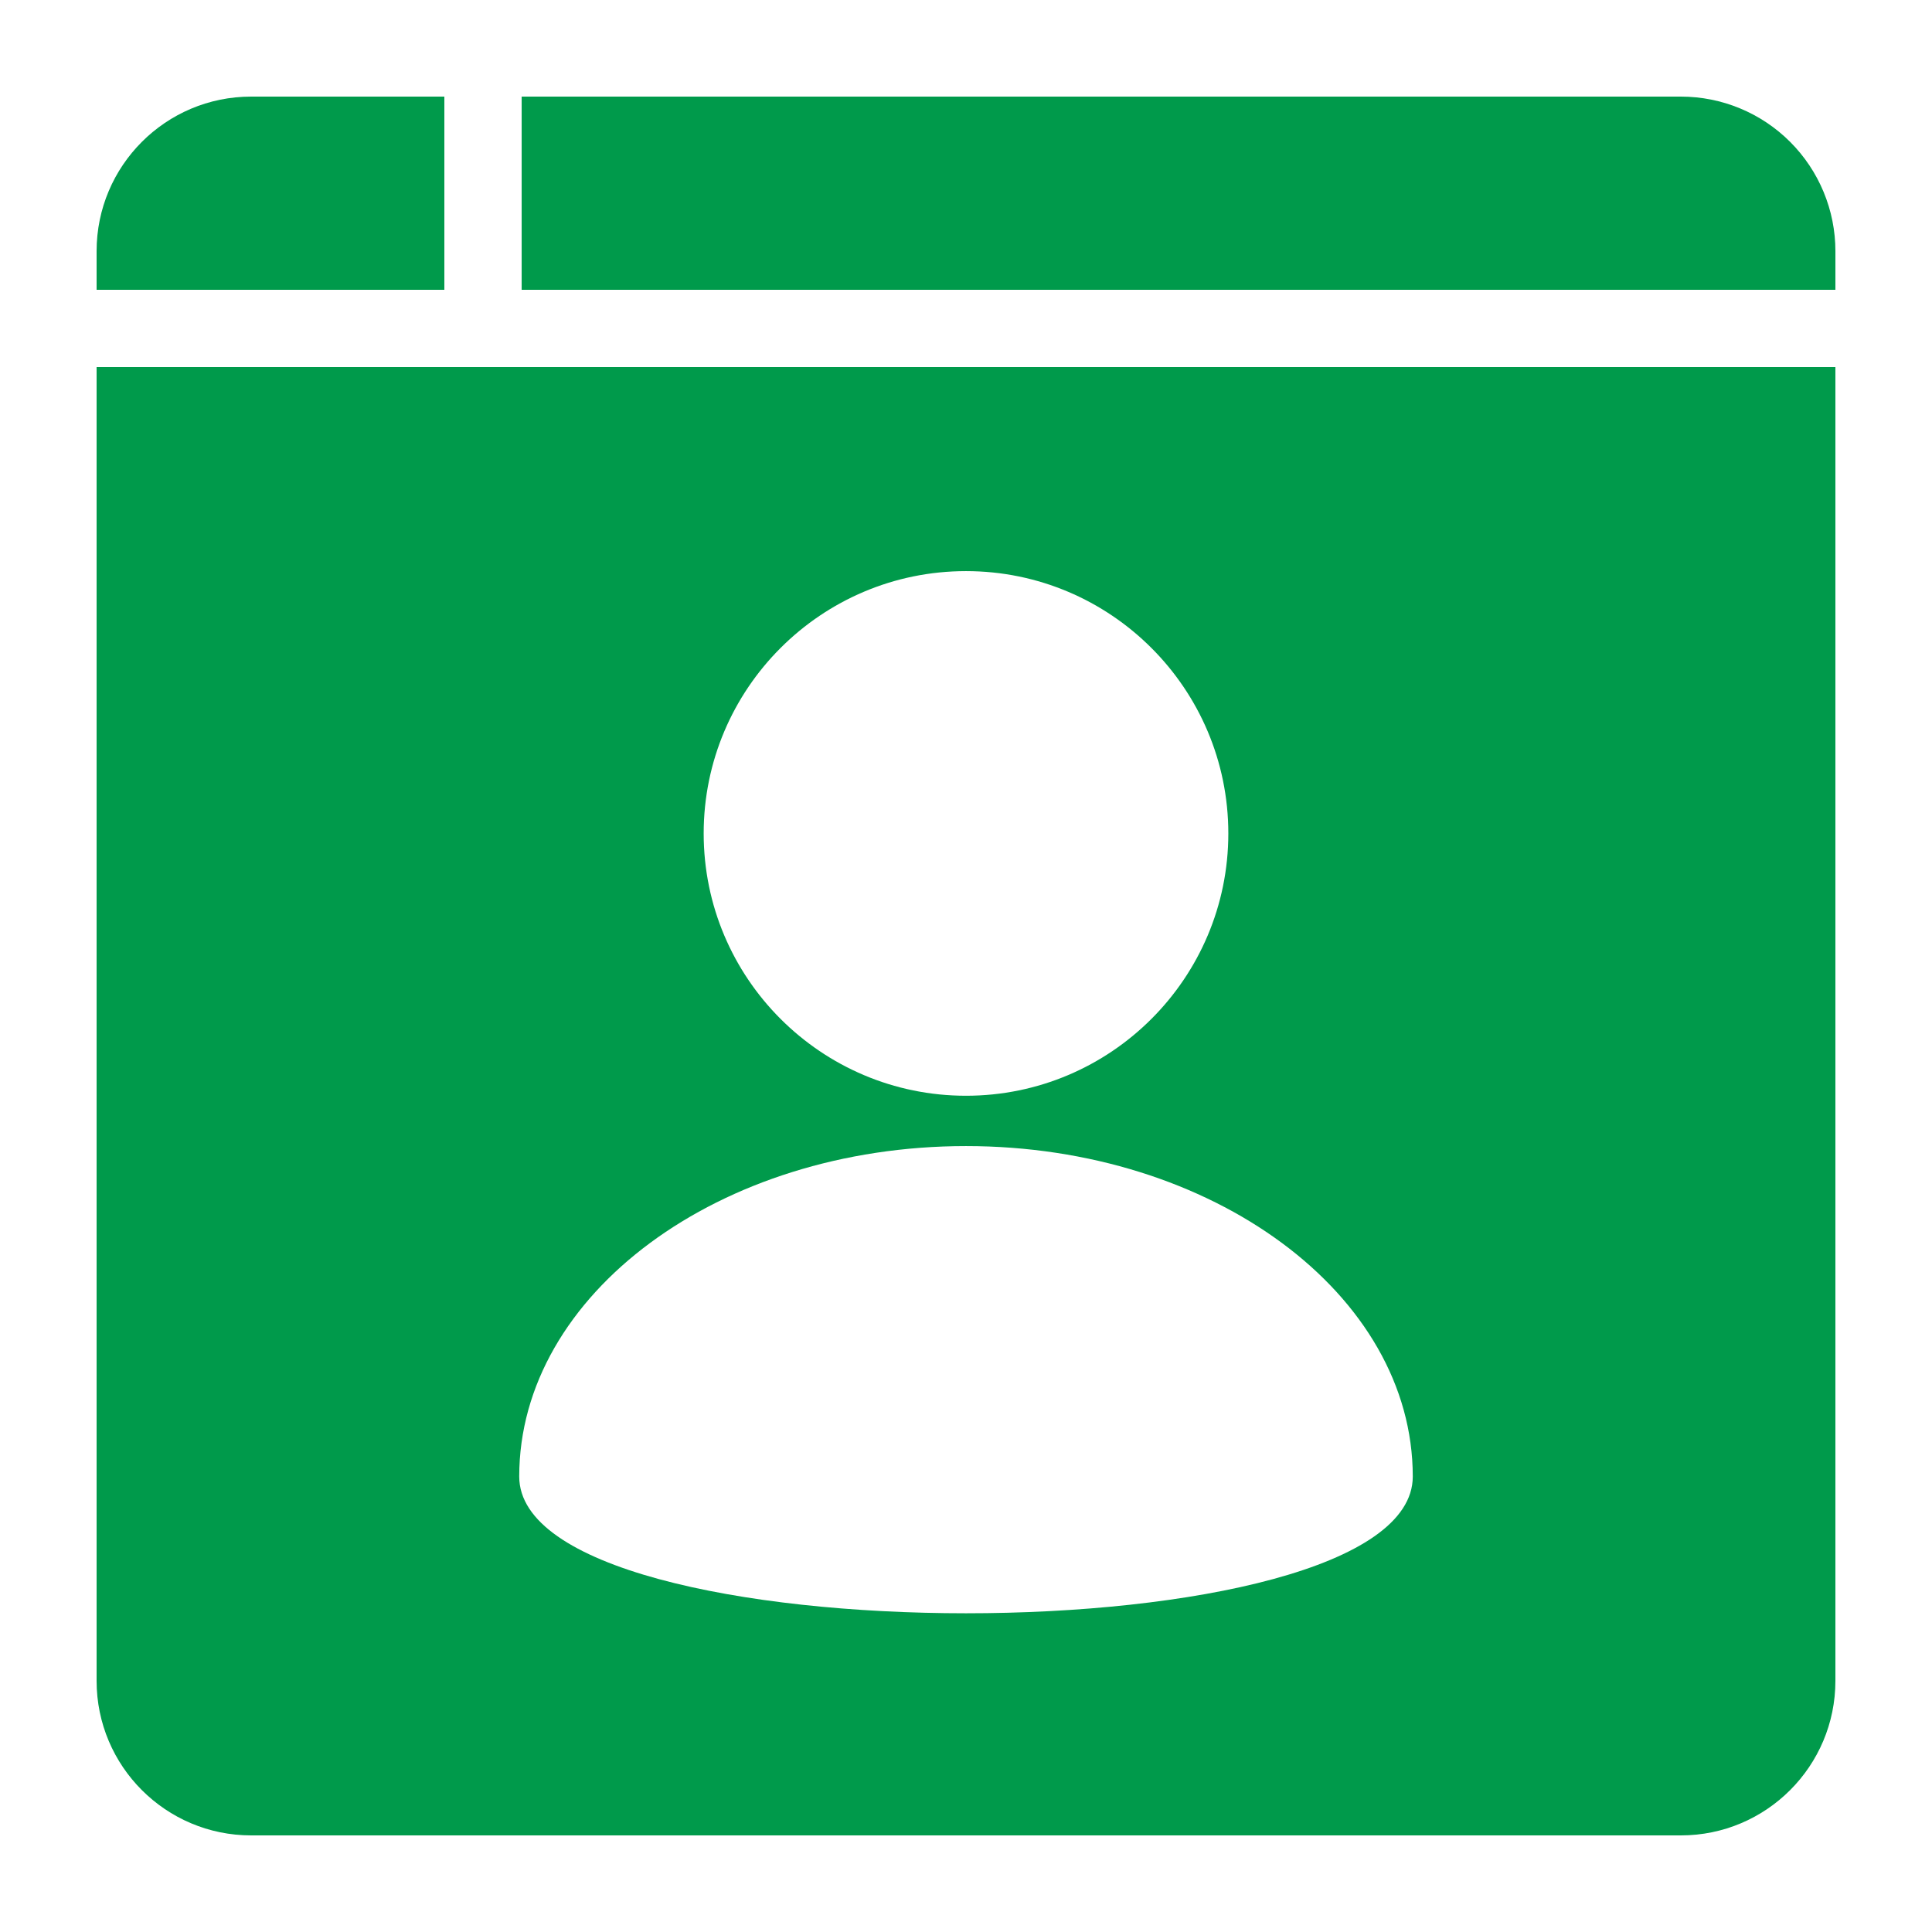
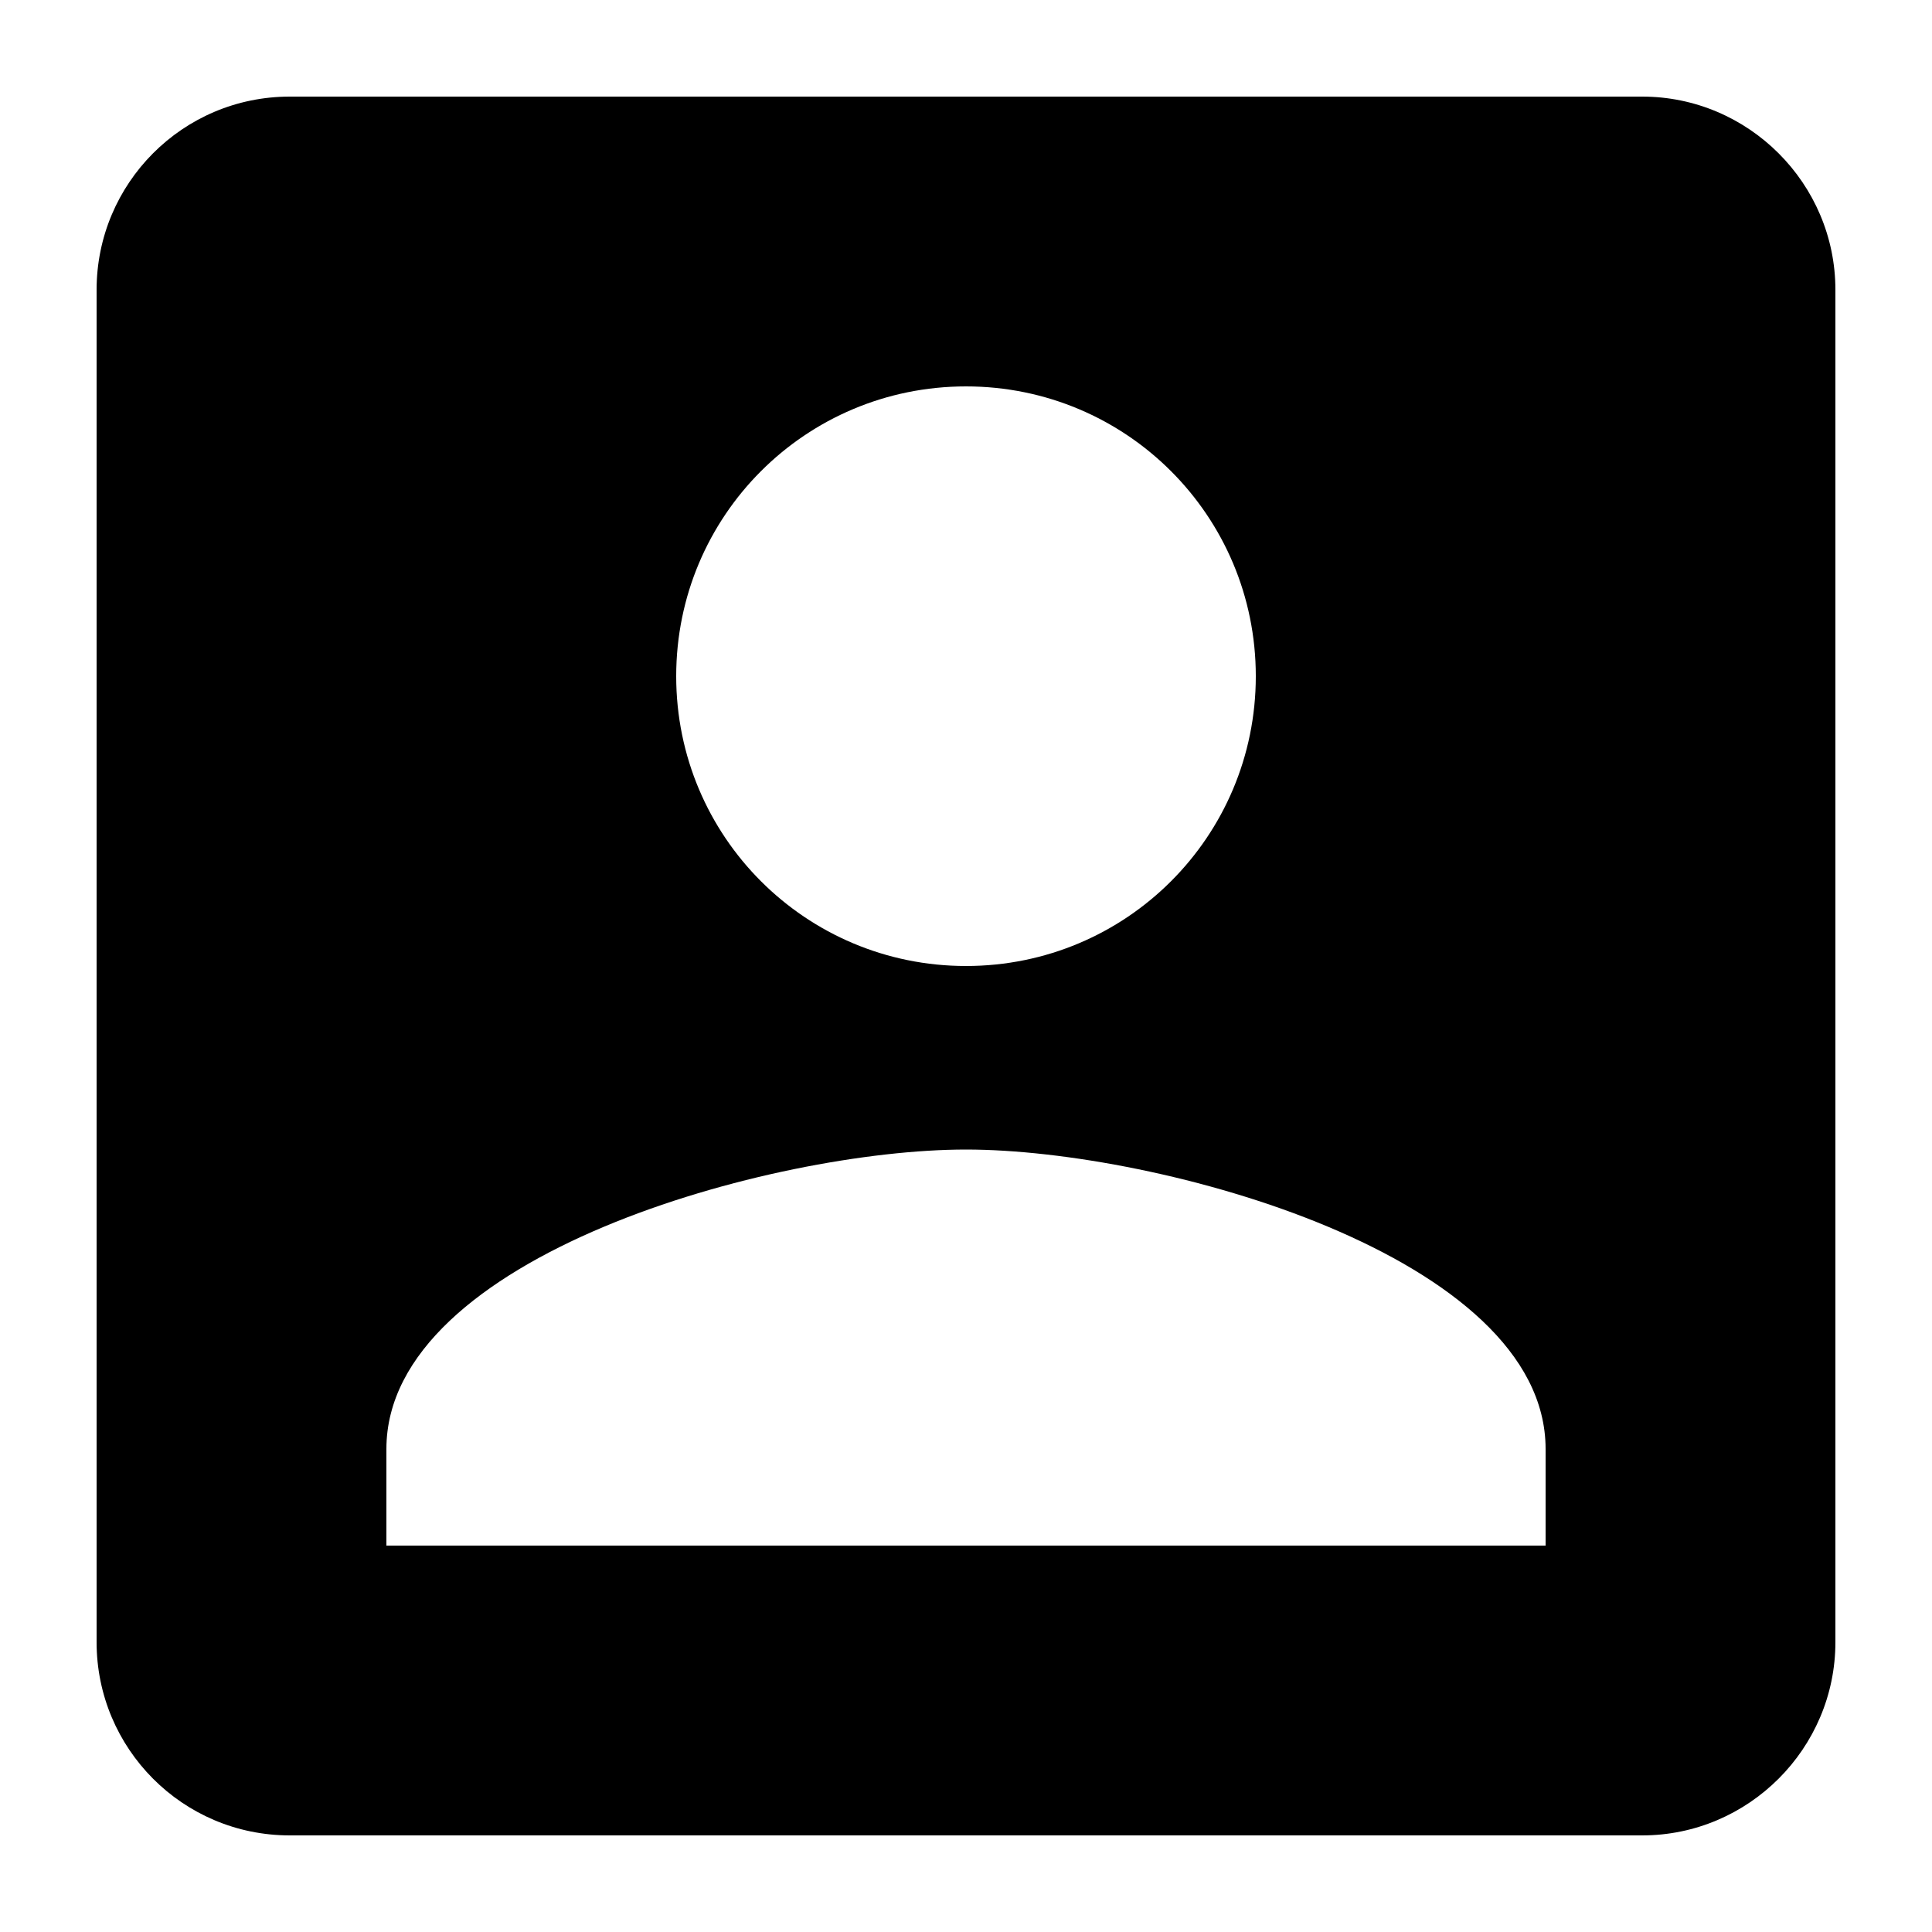
<svg xmlns="http://www.w3.org/2000/svg" width="100%" height="100%" viewBox="0 0 100 100" version="1.1" xml:space="preserve" style="fill-rule:evenodd;clip-rule:evenodd;stroke-linejoin:round;stroke-miterlimit:2;">
  <g transform="matrix(1,0,0,1,-300,0)">
    <rect id="icon-personal" x="300" y="0" width="100" height="100" style="fill:none;" />
    <g id="icon-personal1">
-       <g transform="matrix(0.718646,0,0,0.122156,107.542,3.39515)">
-         <path d="M400,78.628C400,61.259 398.827,44.601 396.739,32.319C394.652,20.038 391.82,13.138 388.868,13.138C363.856,13.138 305.378,13.138 305.378,13.138L305.378,95L400,95L400,78.628Z" style="fill:rgb(0,154,75);" />
+       <g transform="matrix(5,0,0,5,290,-10)">
+         <path d="M3,5L3,19C3,20.1 3.89,21 5,21L19,21C20.1,21 21,20.1 21,19L21,5C21,3.9 20.1,3 19,3L5,3C3.89,3 3,3.9 3,5ZM15,9C15,10.66 13.66,12 12,12C10.34,12 9,10.66 9,9C9,7.34 10.34,6 12,6C13.66,6 15,7.34 15,9ZM6,17C6,15 10,13.9 12,13.9C14,13.9 18,15 18,17L18,18L6,18L6,17Z" style="fill-rule:nonzero;" />
      </g>
-       <g transform="matrix(0.19023,0,0,0.122156,246.908,3.39515)">
-         <path d="M400,13.138L347.432,13.138C324.206,13.138 305.378,42.459 305.378,78.628C305.378,88.251 305.378,95 305.378,95L400,95L400,13.138Z" style="fill:rgb(0,154,75);" />
-       </g>
-       <path d="M395,19L305,19L305,87C305,91.418 308.582,95 313,95C330.076,95 369.924,95 387,95C391.418,95 395,91.418 395,87C395,67.481 395,19 395,19ZM350,59.321C362.763,59.321 373.125,66.985 373.125,76.424C373.125,85.863 326.875,85.863 326.875,76.424C326.875,66.985 337.237,59.321 350,59.321ZM350,29.561C357.494,29.561 363.578,35.645 363.578,43.139C363.578,50.632 357.494,56.716 350,56.716C342.506,56.716 336.422,50.632 336.422,43.139C336.422,35.645 342.506,29.561 350,29.561Z" style="fill:rgb(0,154,75);" />
    </g>
  </g>
</svg>
